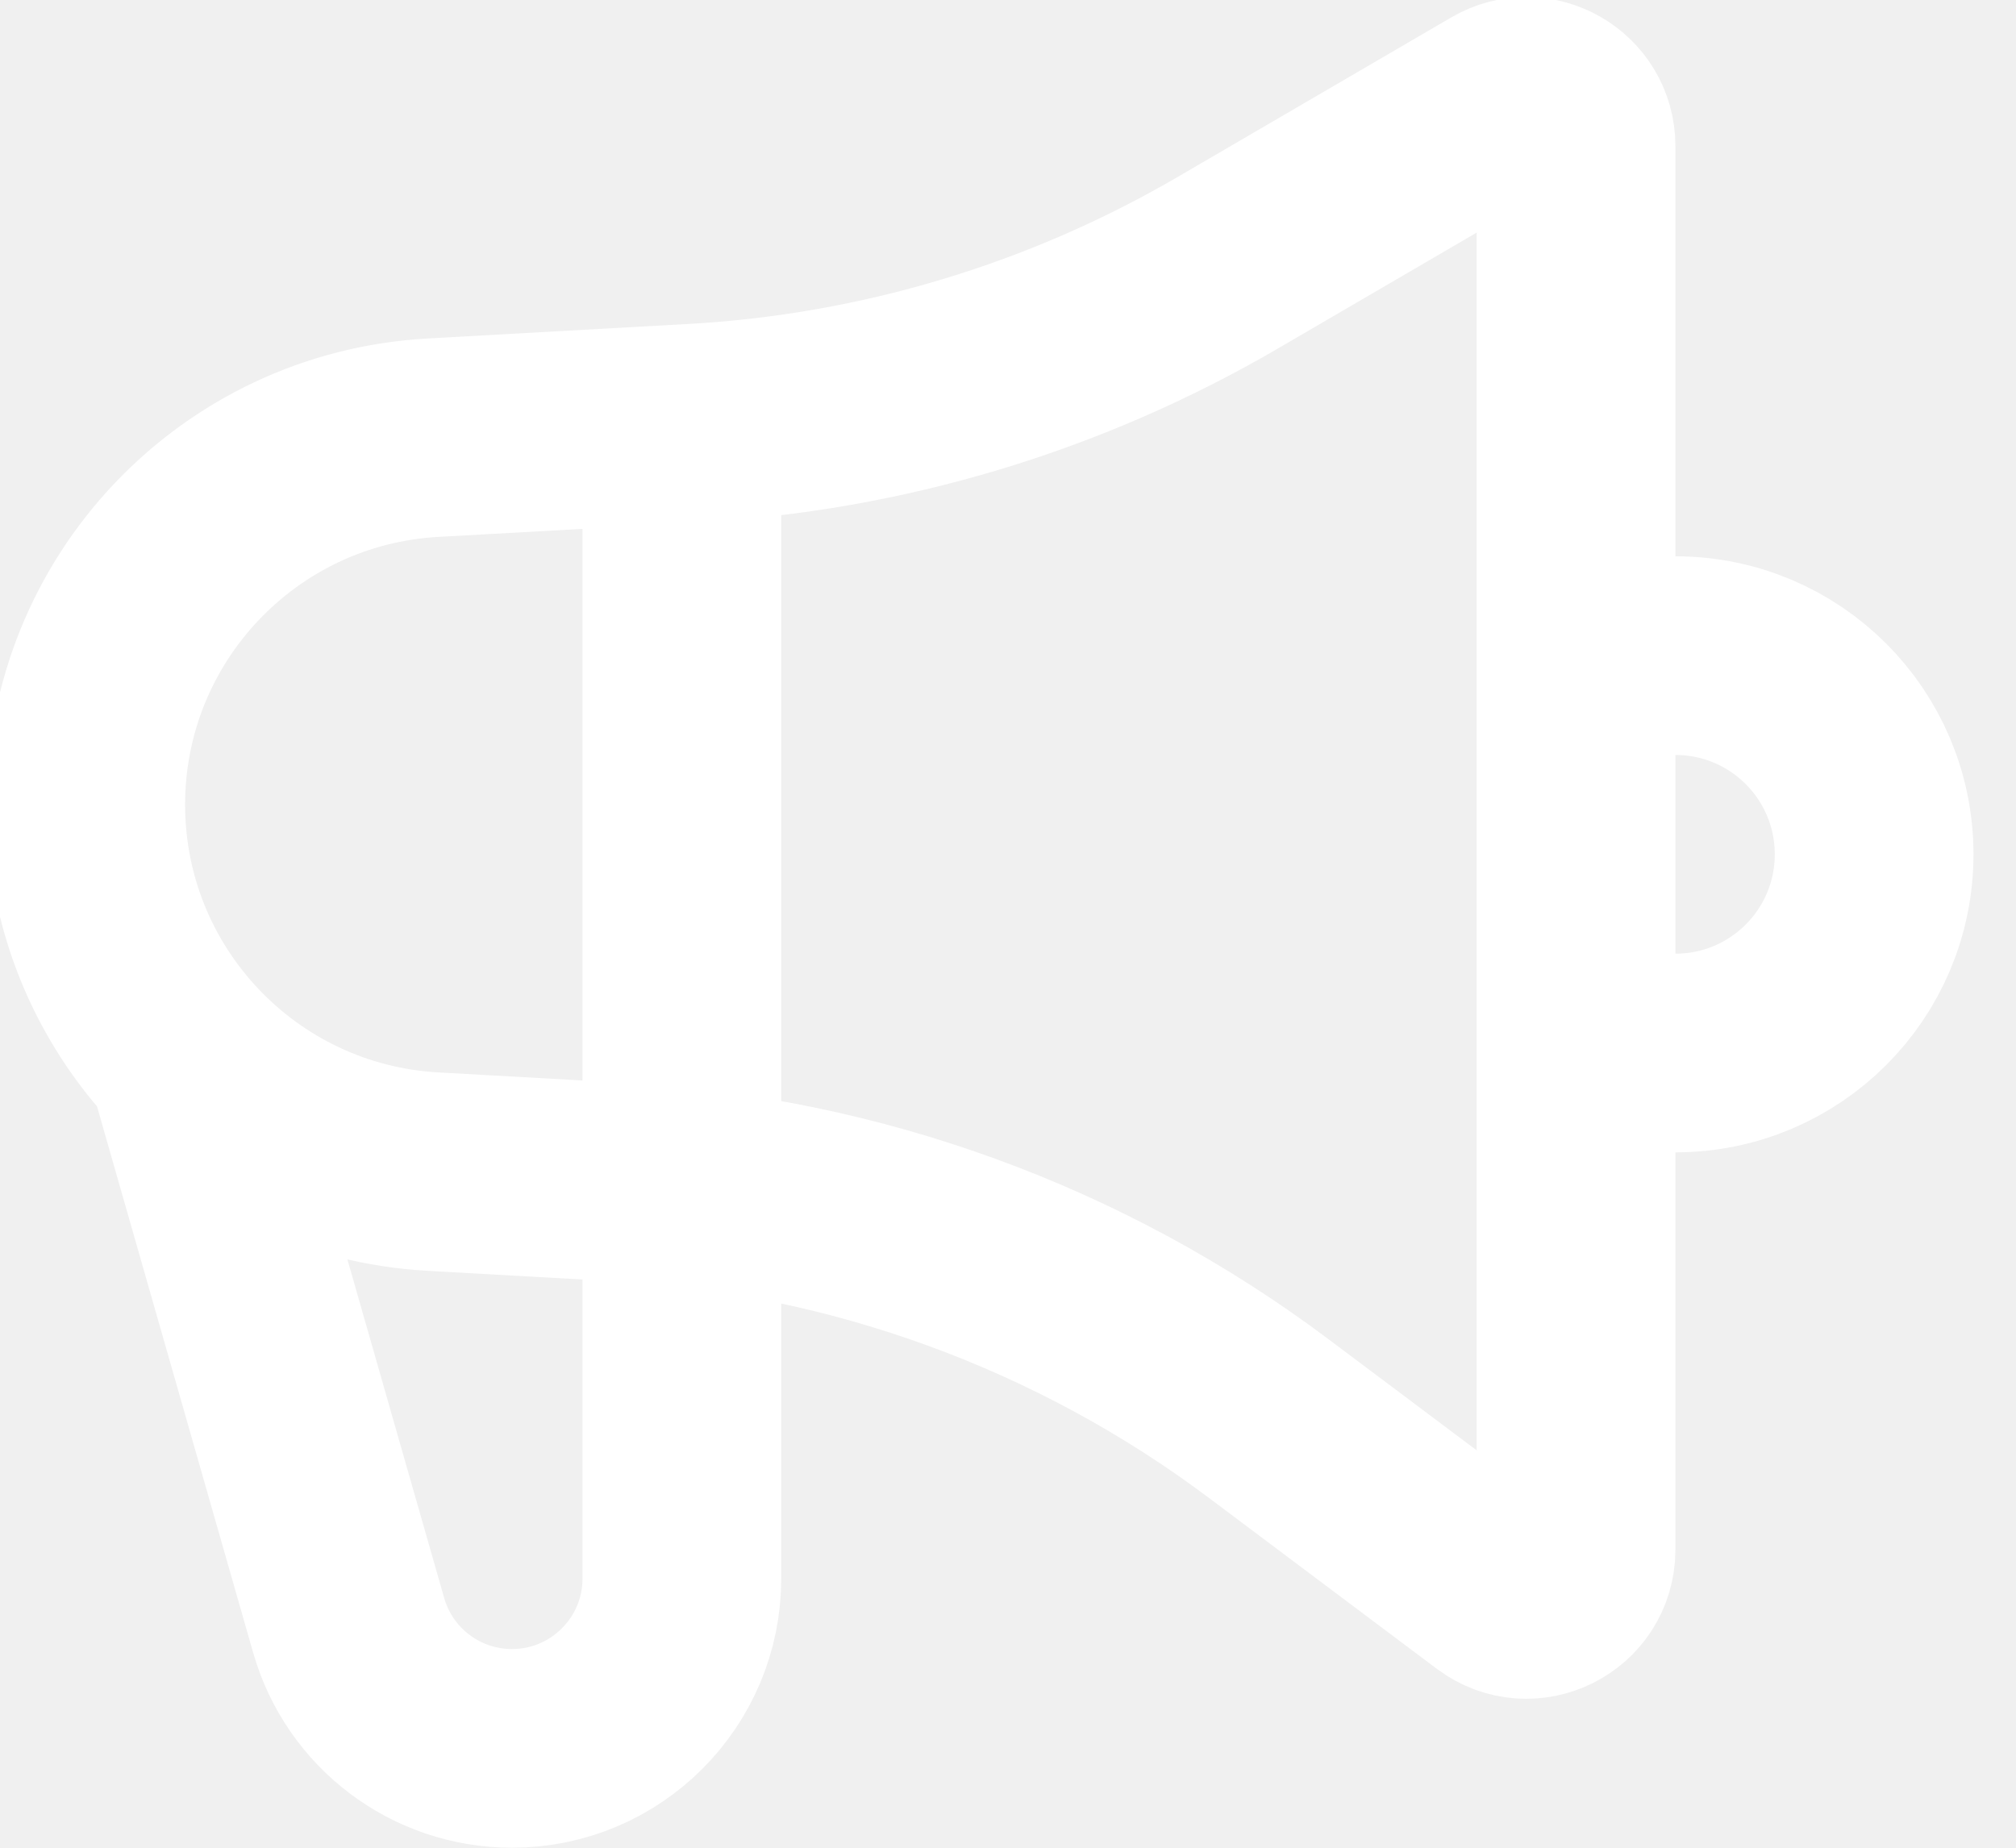
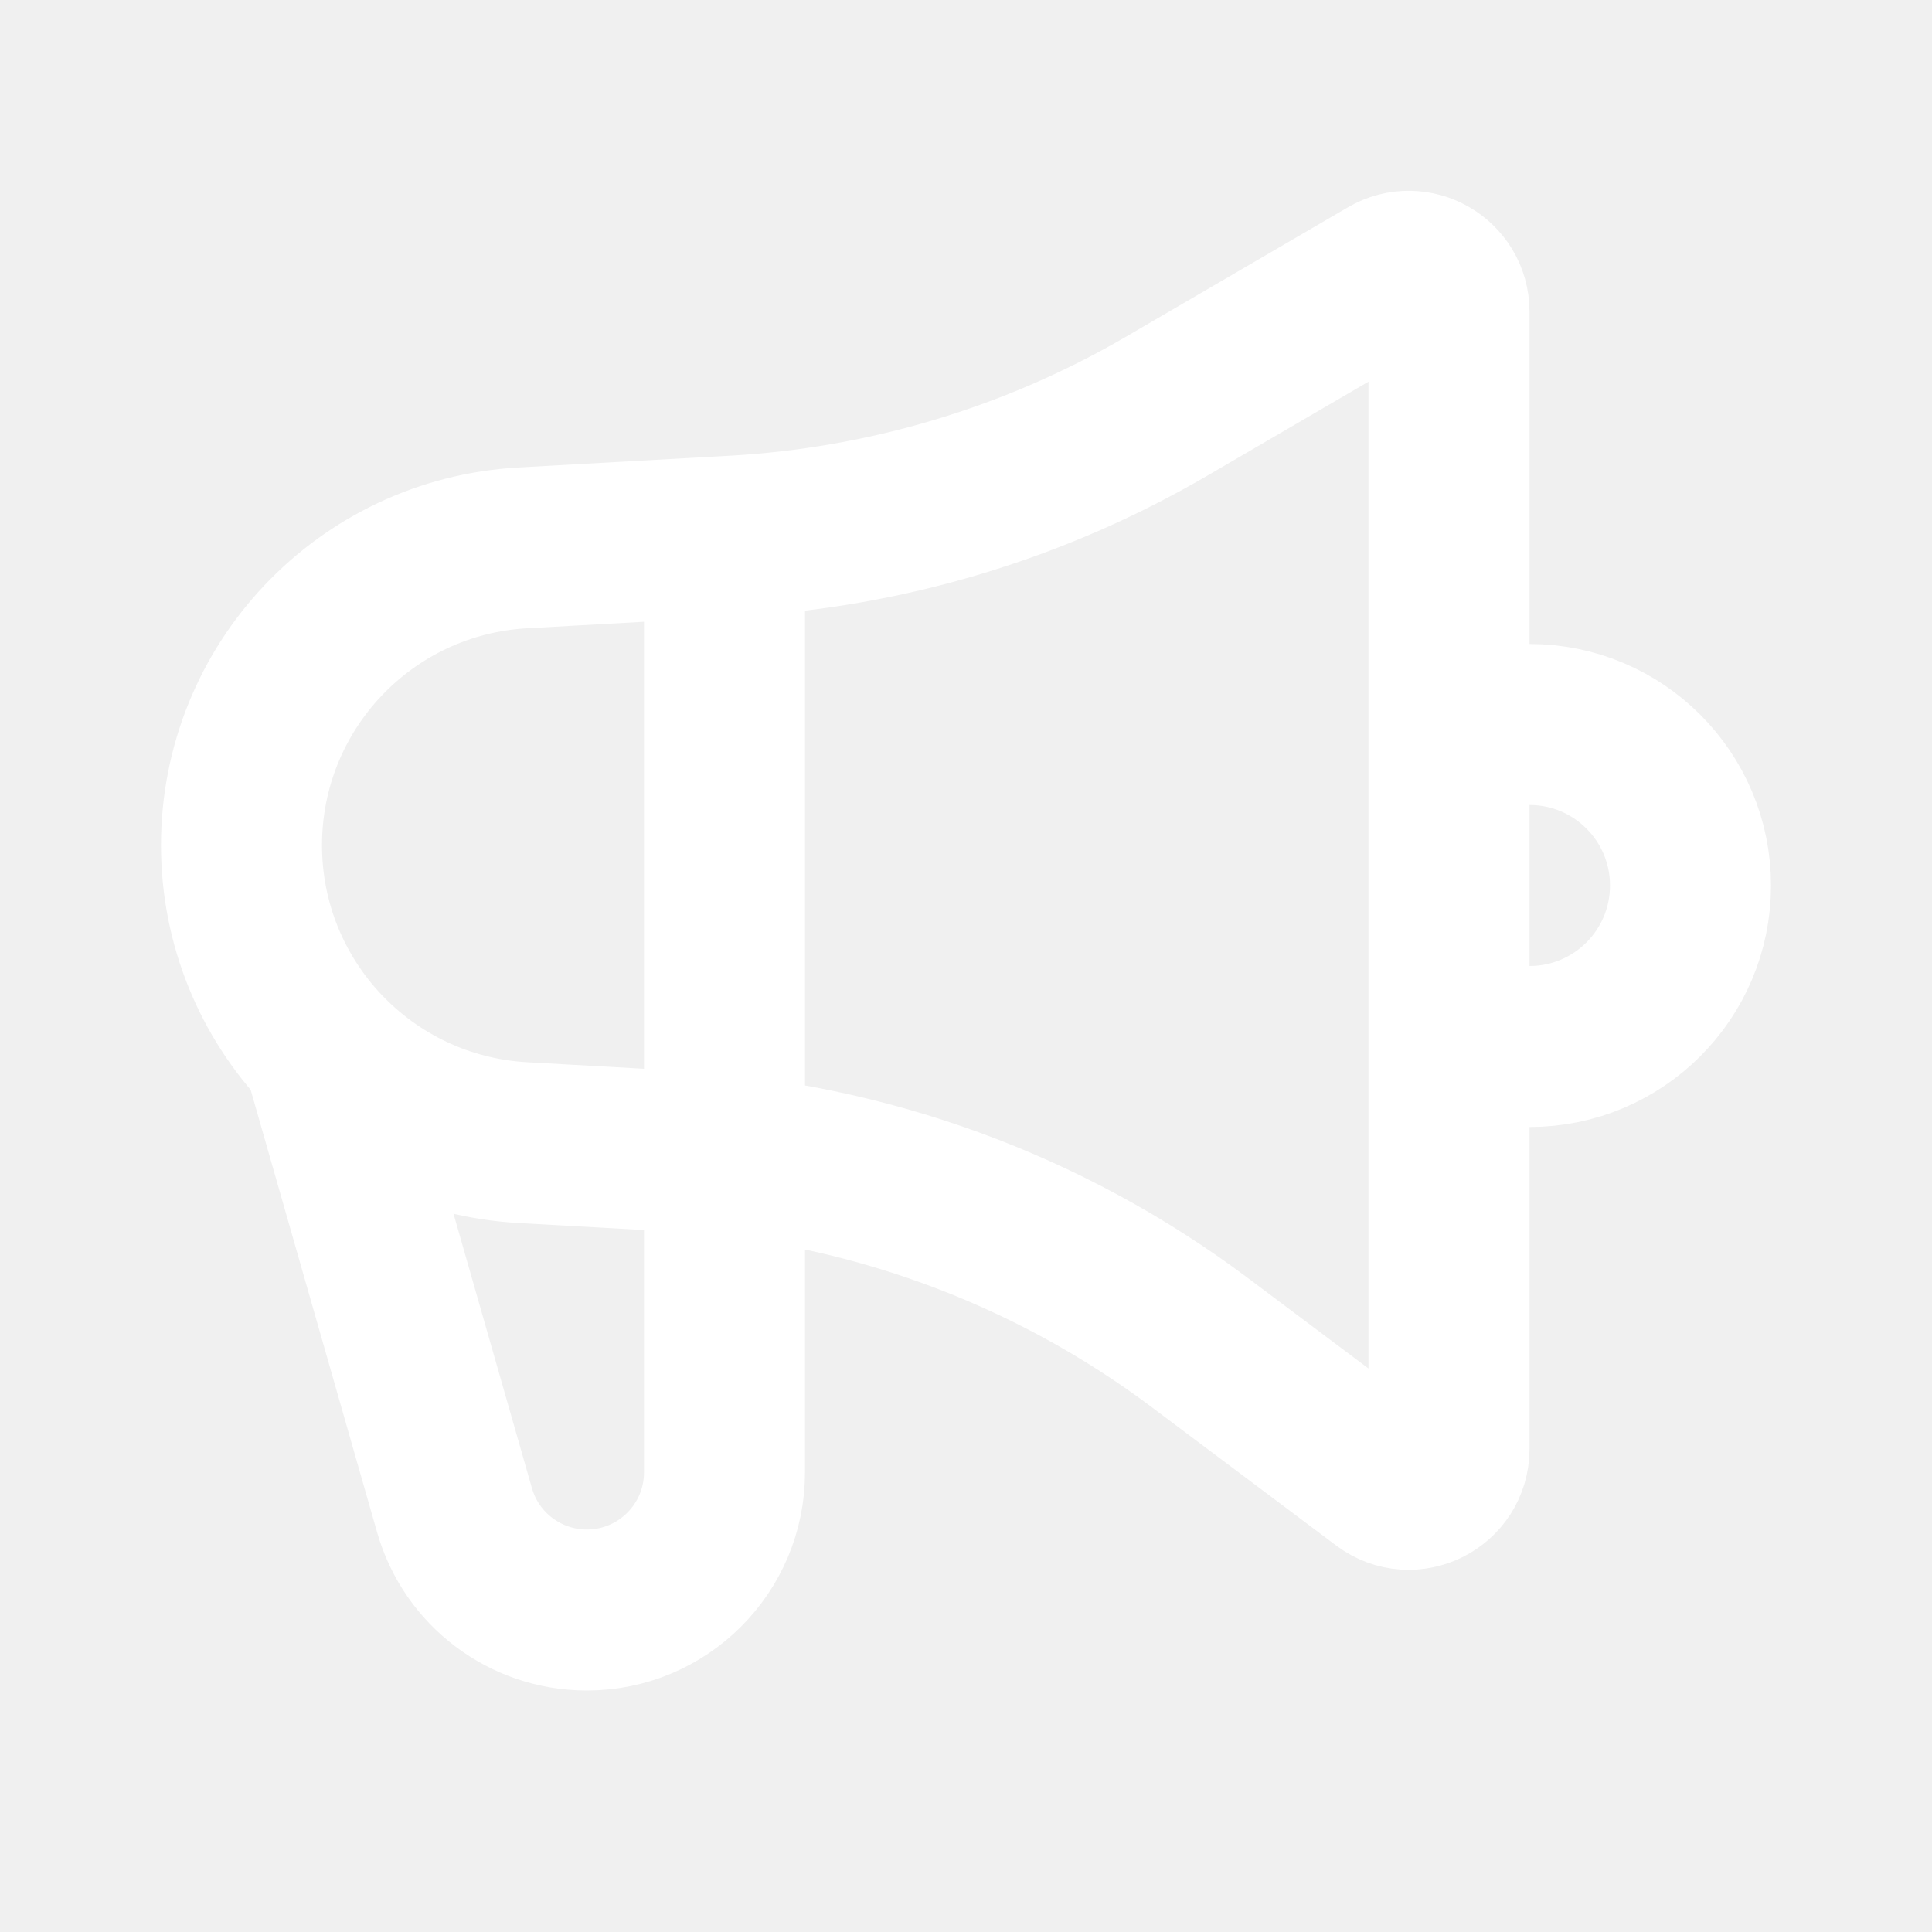
- <svg xmlns="http://www.w3.org/2000/svg" width="12" height="11" viewBox="2.137 2.4 20.291 18.6" fill="none">
+ <svg xmlns="http://www.w3.org/2000/svg" width="12" height="12" viewBox="0 0 24 24" fill="none">
  <path d="M18 9.268C18.294 9.097 18.636 9 19 9C20.105 9 21 9.895 21 11C21 12.105 20.105 13 19 13C18.636 13 18.294 12.903 18 12.732M9 7V18.29C9 19.234 8.234 20 7.29 20C6.526 20 5.855 19.494 5.646 18.76L4 13M14.907 16.68L17.2 18.4C17.53 18.647 18 18.412 18 18V3.871C18 3.485 17.581 3.244 17.248 3.439L14.496 5.044C12.855 6.001 11.011 6.555 9.115 6.66L6.495 6.806C4.534 6.915 3 8.536 3 10.5C3 12.464 4.534 14.085 6.495 14.194L8.372 14.299C10.738 14.43 13.011 15.258 14.907 16.68Z" stroke="#FFFFFF" stroke-width="2" />
</svg>
